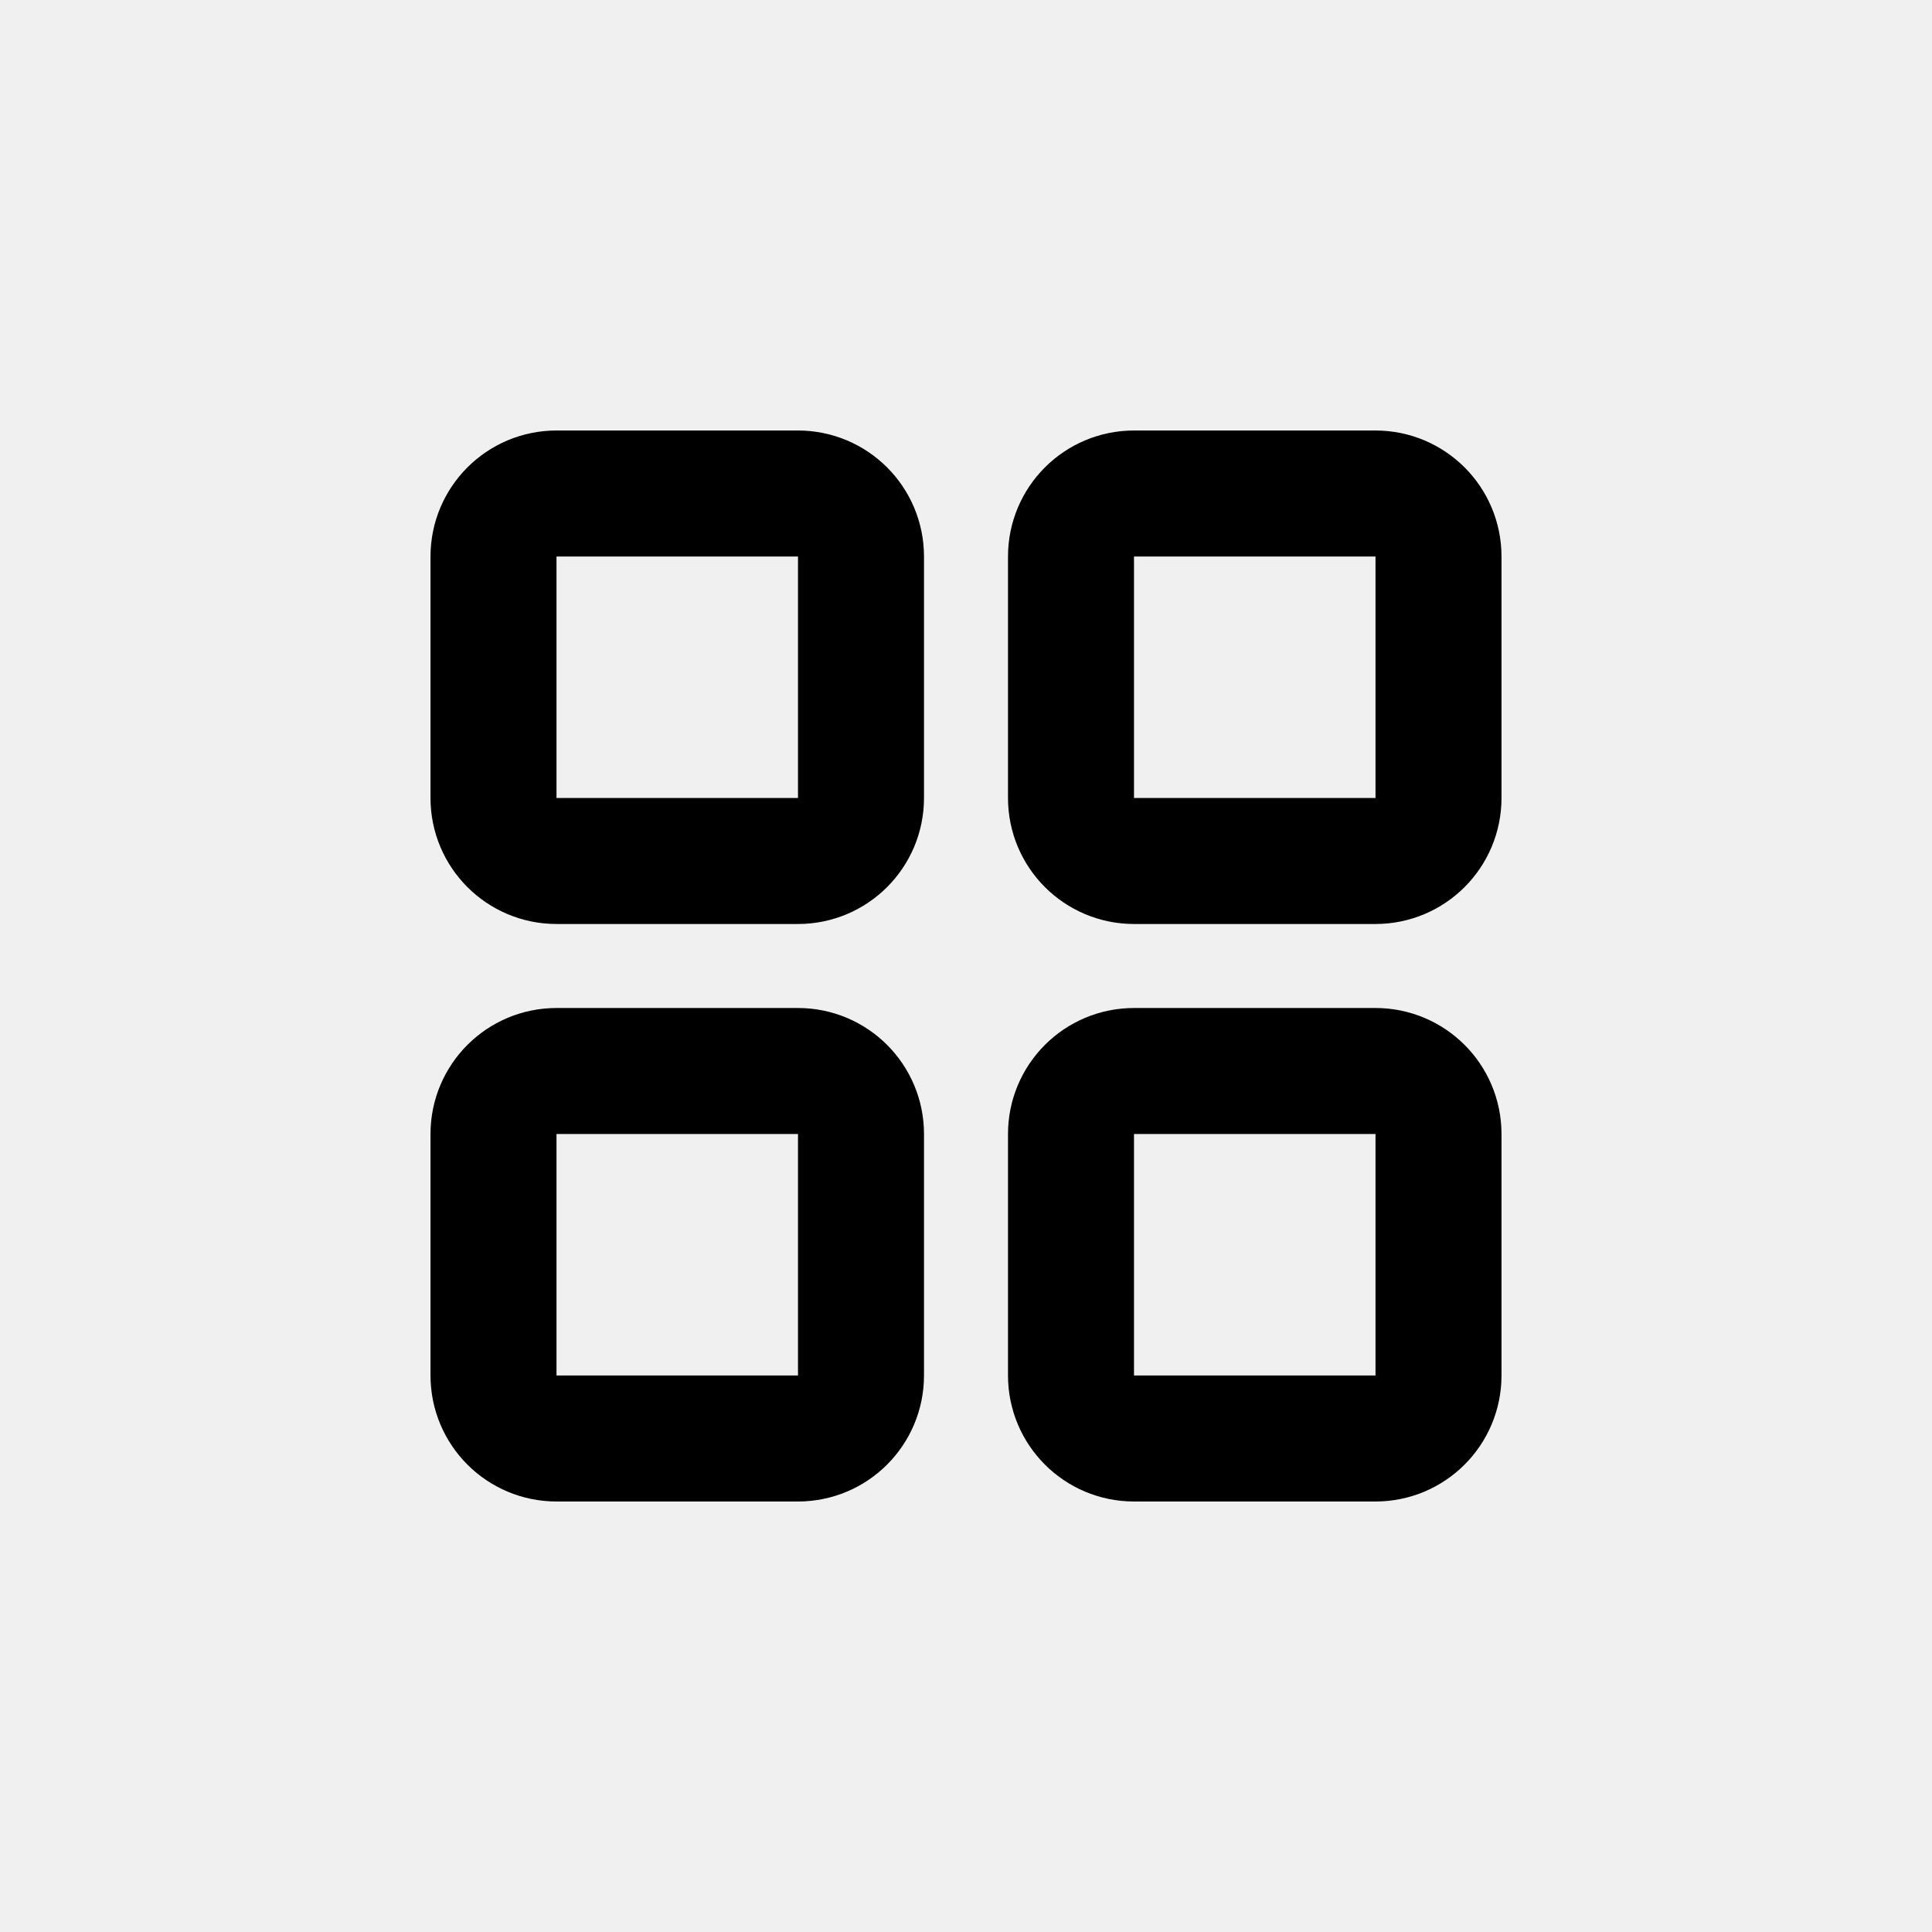
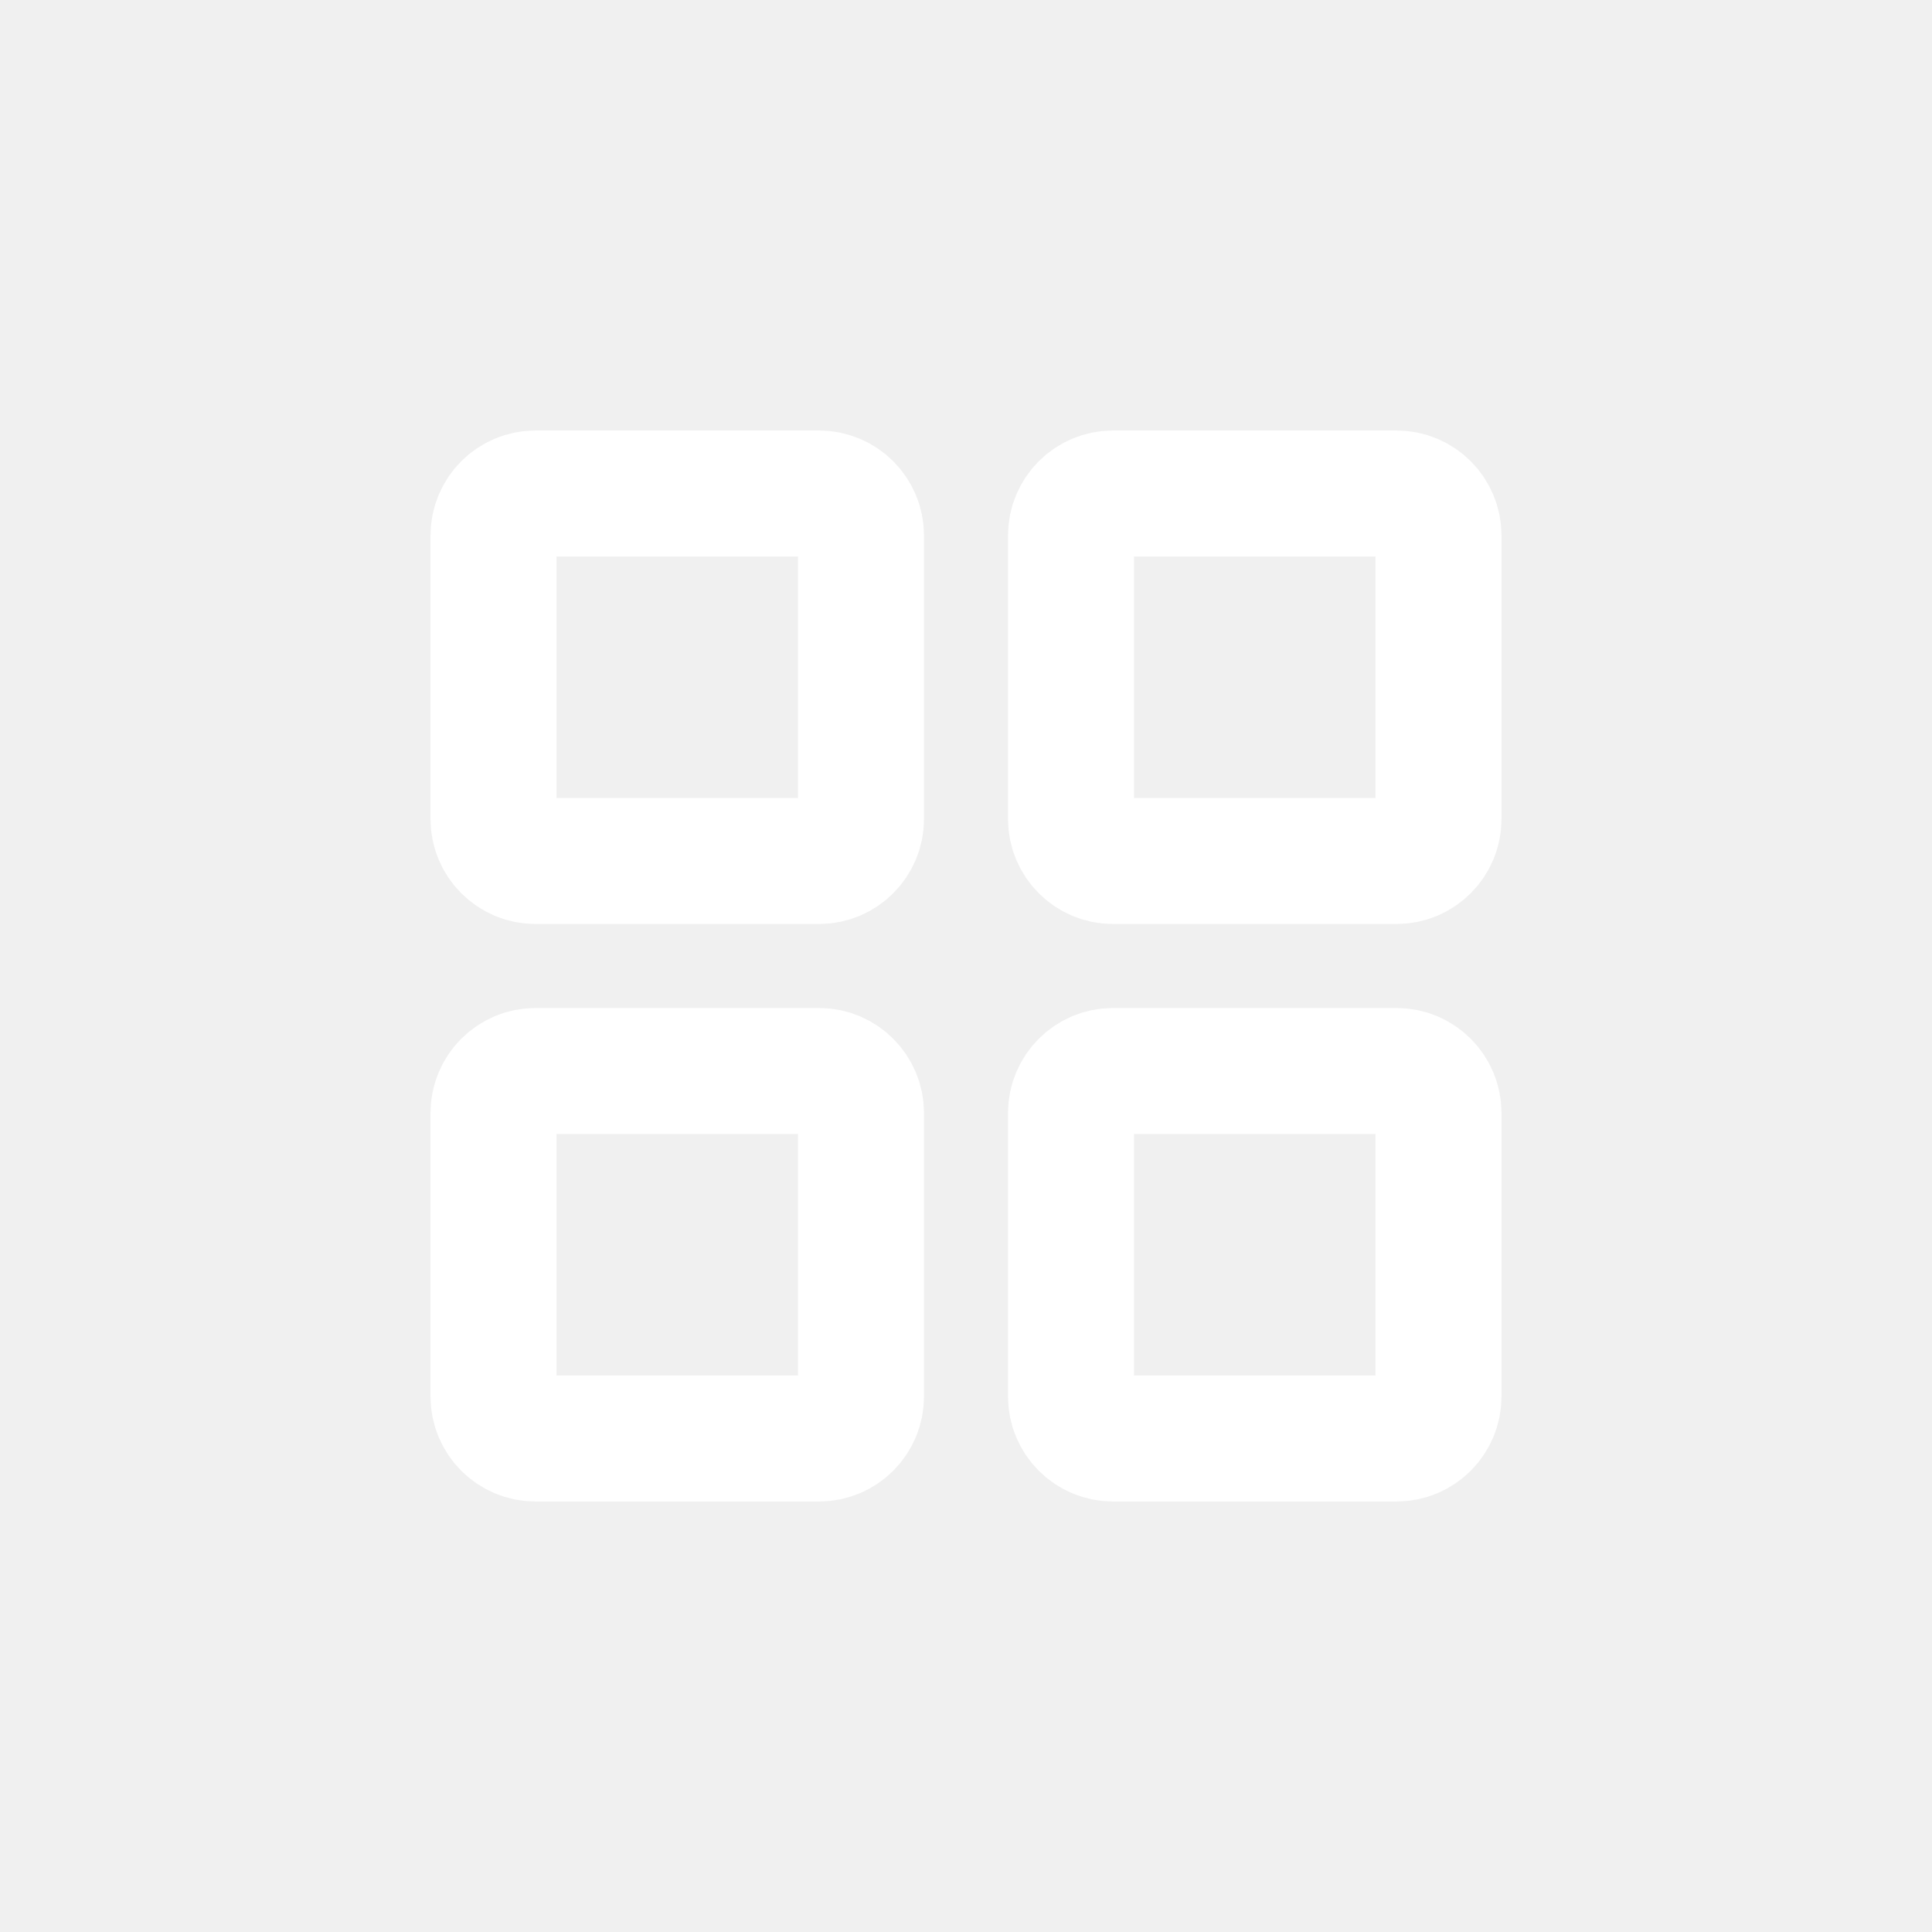
- <svg xmlns="http://www.w3.org/2000/svg" viewBox="0 0 736 736" fill="none" stroke="currentColor" stroke-width="48" stroke-linecap="round" stroke-linejoin="round">
-   <rect x="188" y="188" width="140" height="140" rx="24" fill="none" />
-   <rect x="408" y="188" width="140" height="140" rx="24" fill="none" />
-   <rect x="188" y="408" width="140" height="140" rx="24" fill="none" />
-   <rect x="408" y="408" width="140" height="140" rx="24" fill="none" />
+ <svg xmlns="http://www.w3.org/2000/svg" viewBox="0 0 736 736" preserveAspectRatio="xMidYMid meet" fill="none" stroke-linecap="round" stroke-linejoin="round" style="cursor:pointer">
+   <style>
+     .outline {
+       stroke: #ffffff;
+       stroke-width: 48;
+     }
+     .fill {
+       fill: #f59e0b;
+       opacity: 0;
+       transition: opacity 0.5s ease;
+     }
+     svg:hover .fill {
+       opacity: 1;
+     }
+   </style>
+   <rect class="fill" x="188" y="258" width="140" height="70" rx="8" />
+   <rect class="fill" x="408" y="258" width="140" height="70" rx="8" />
+   <rect class="fill" x="188" y="478" width="140" height="70" rx="8" />
+   <rect class="fill" x="408" y="478" width="140" height="70" rx="8" />
+   <rect class="outline" x="188" y="188" width="140" height="140" rx="16" />
+   <rect class="outline" x="408" y="188" width="140" height="140" rx="16" />
+   <rect class="outline" x="188" y="408" width="140" height="140" rx="16" />
+   <rect class="outline" x="408" y="408" width="140" height="140" rx="16" />
</svg>
